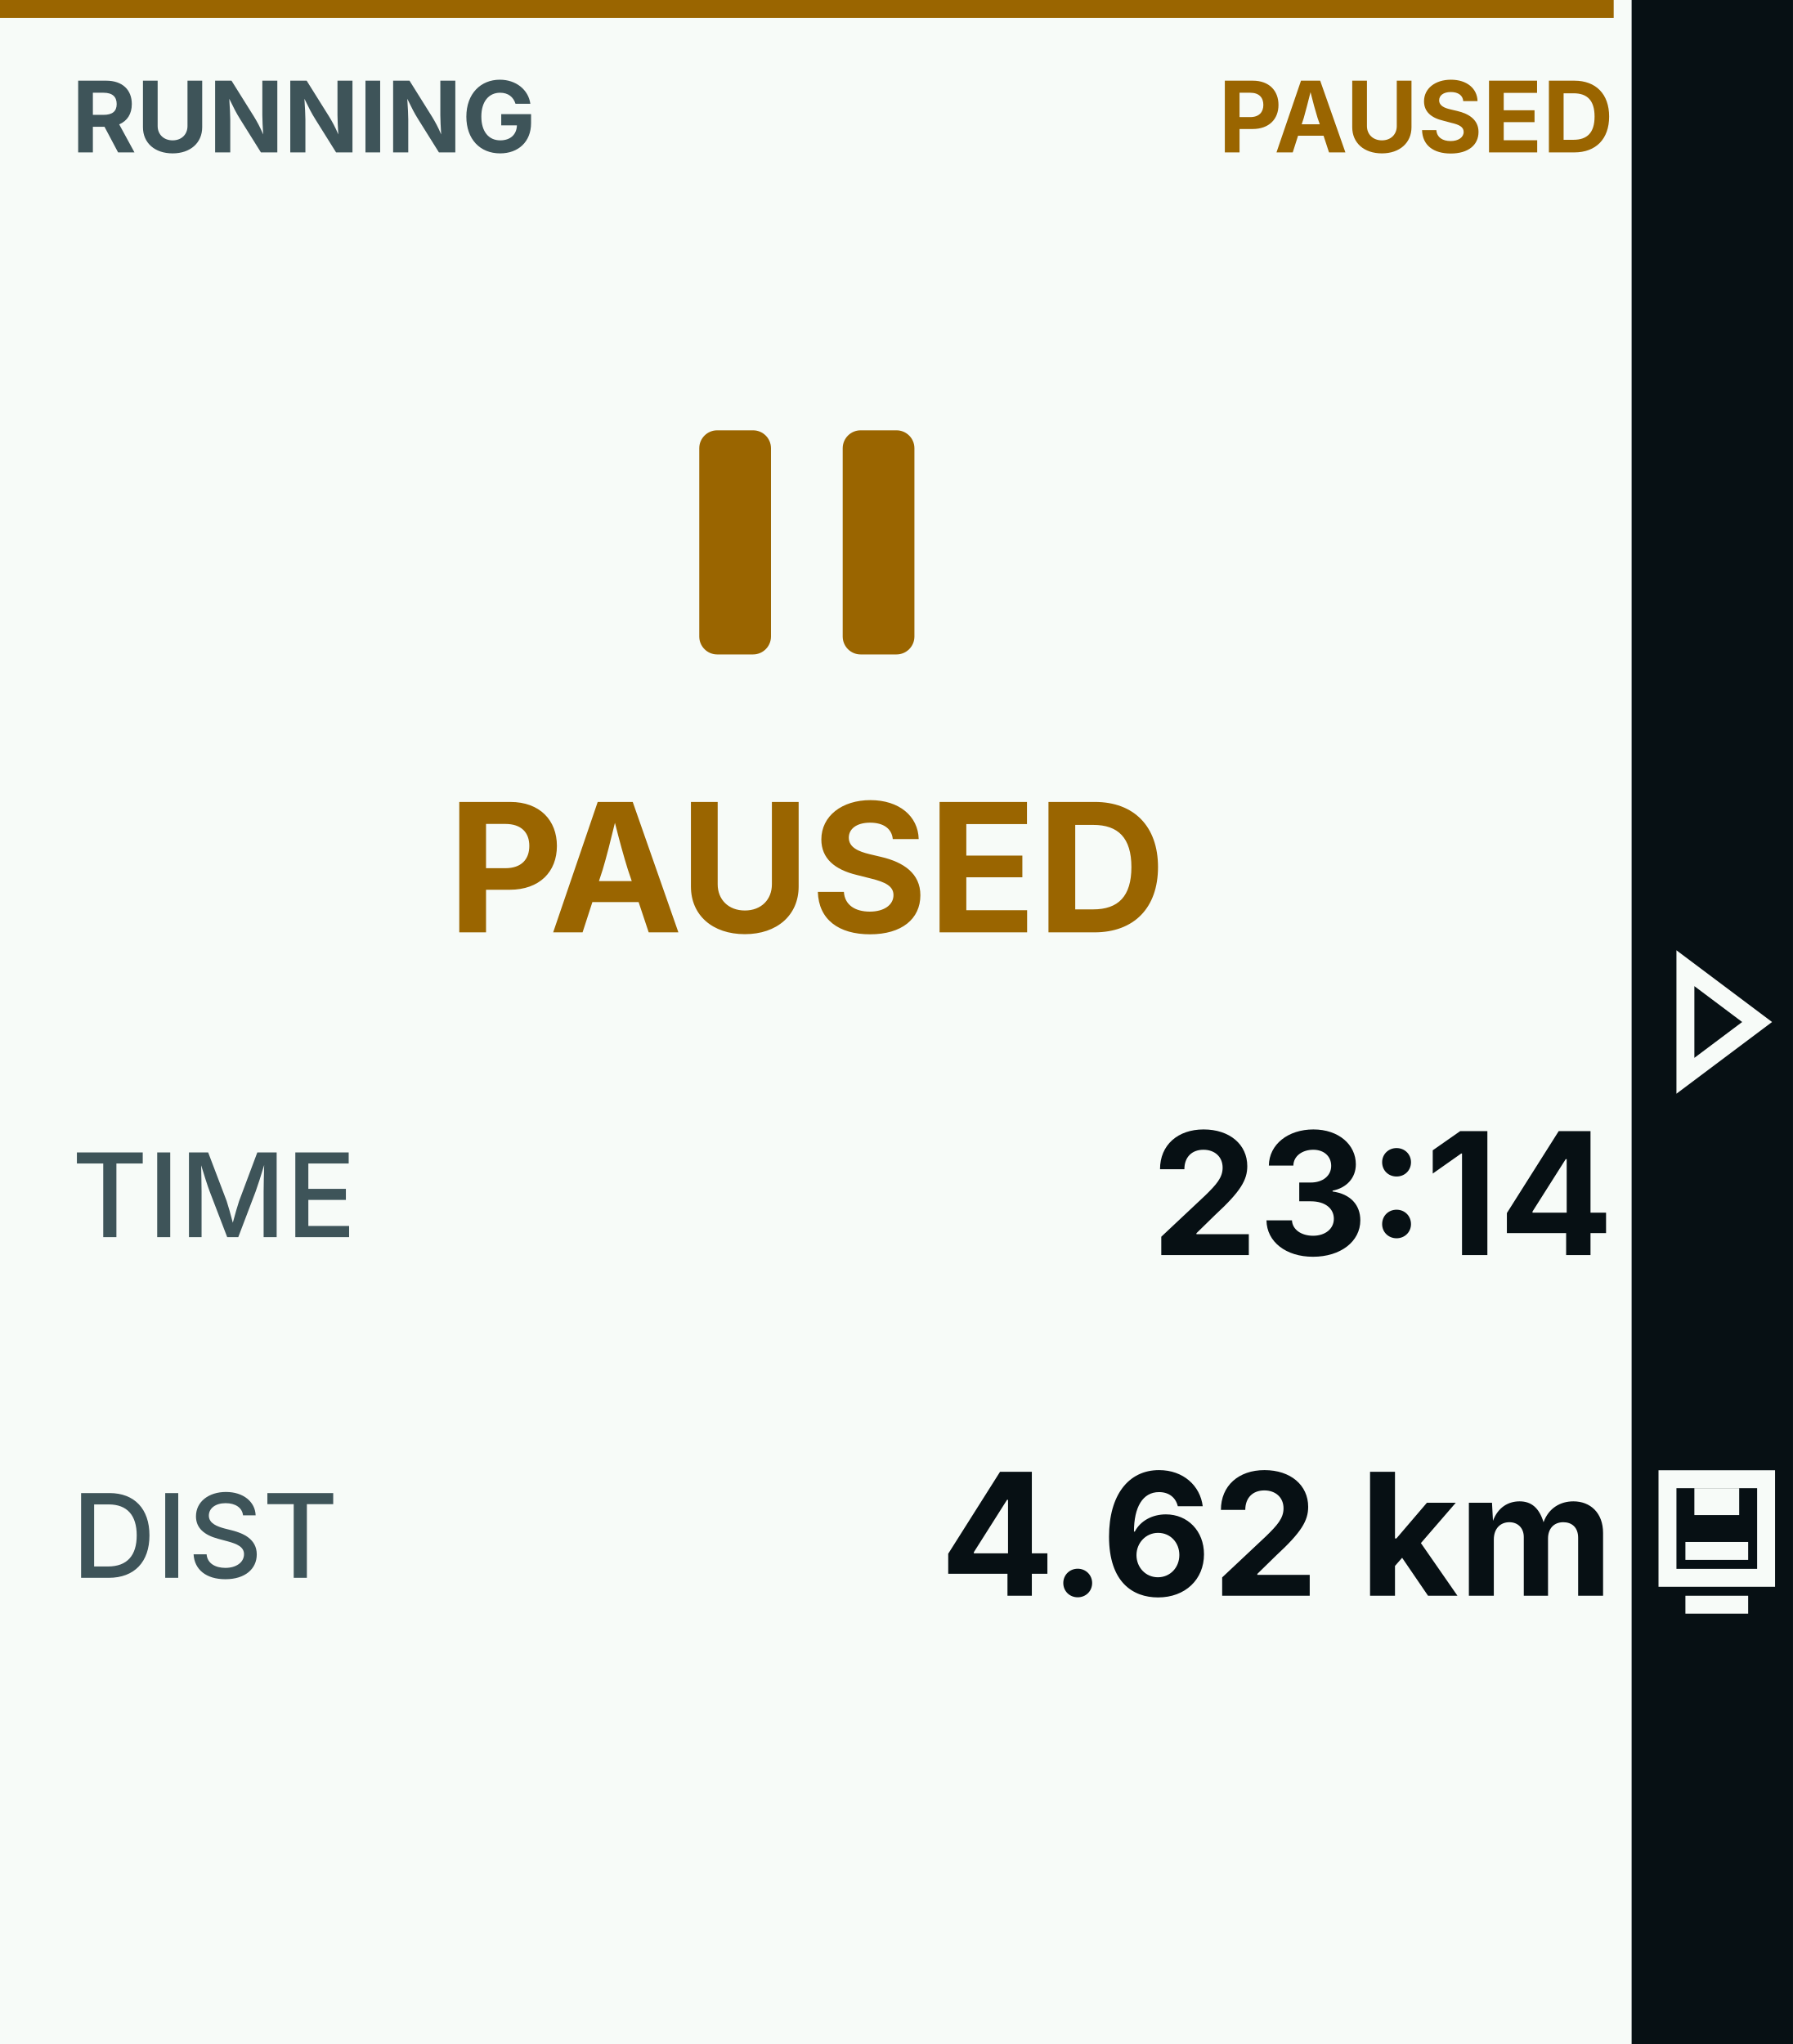
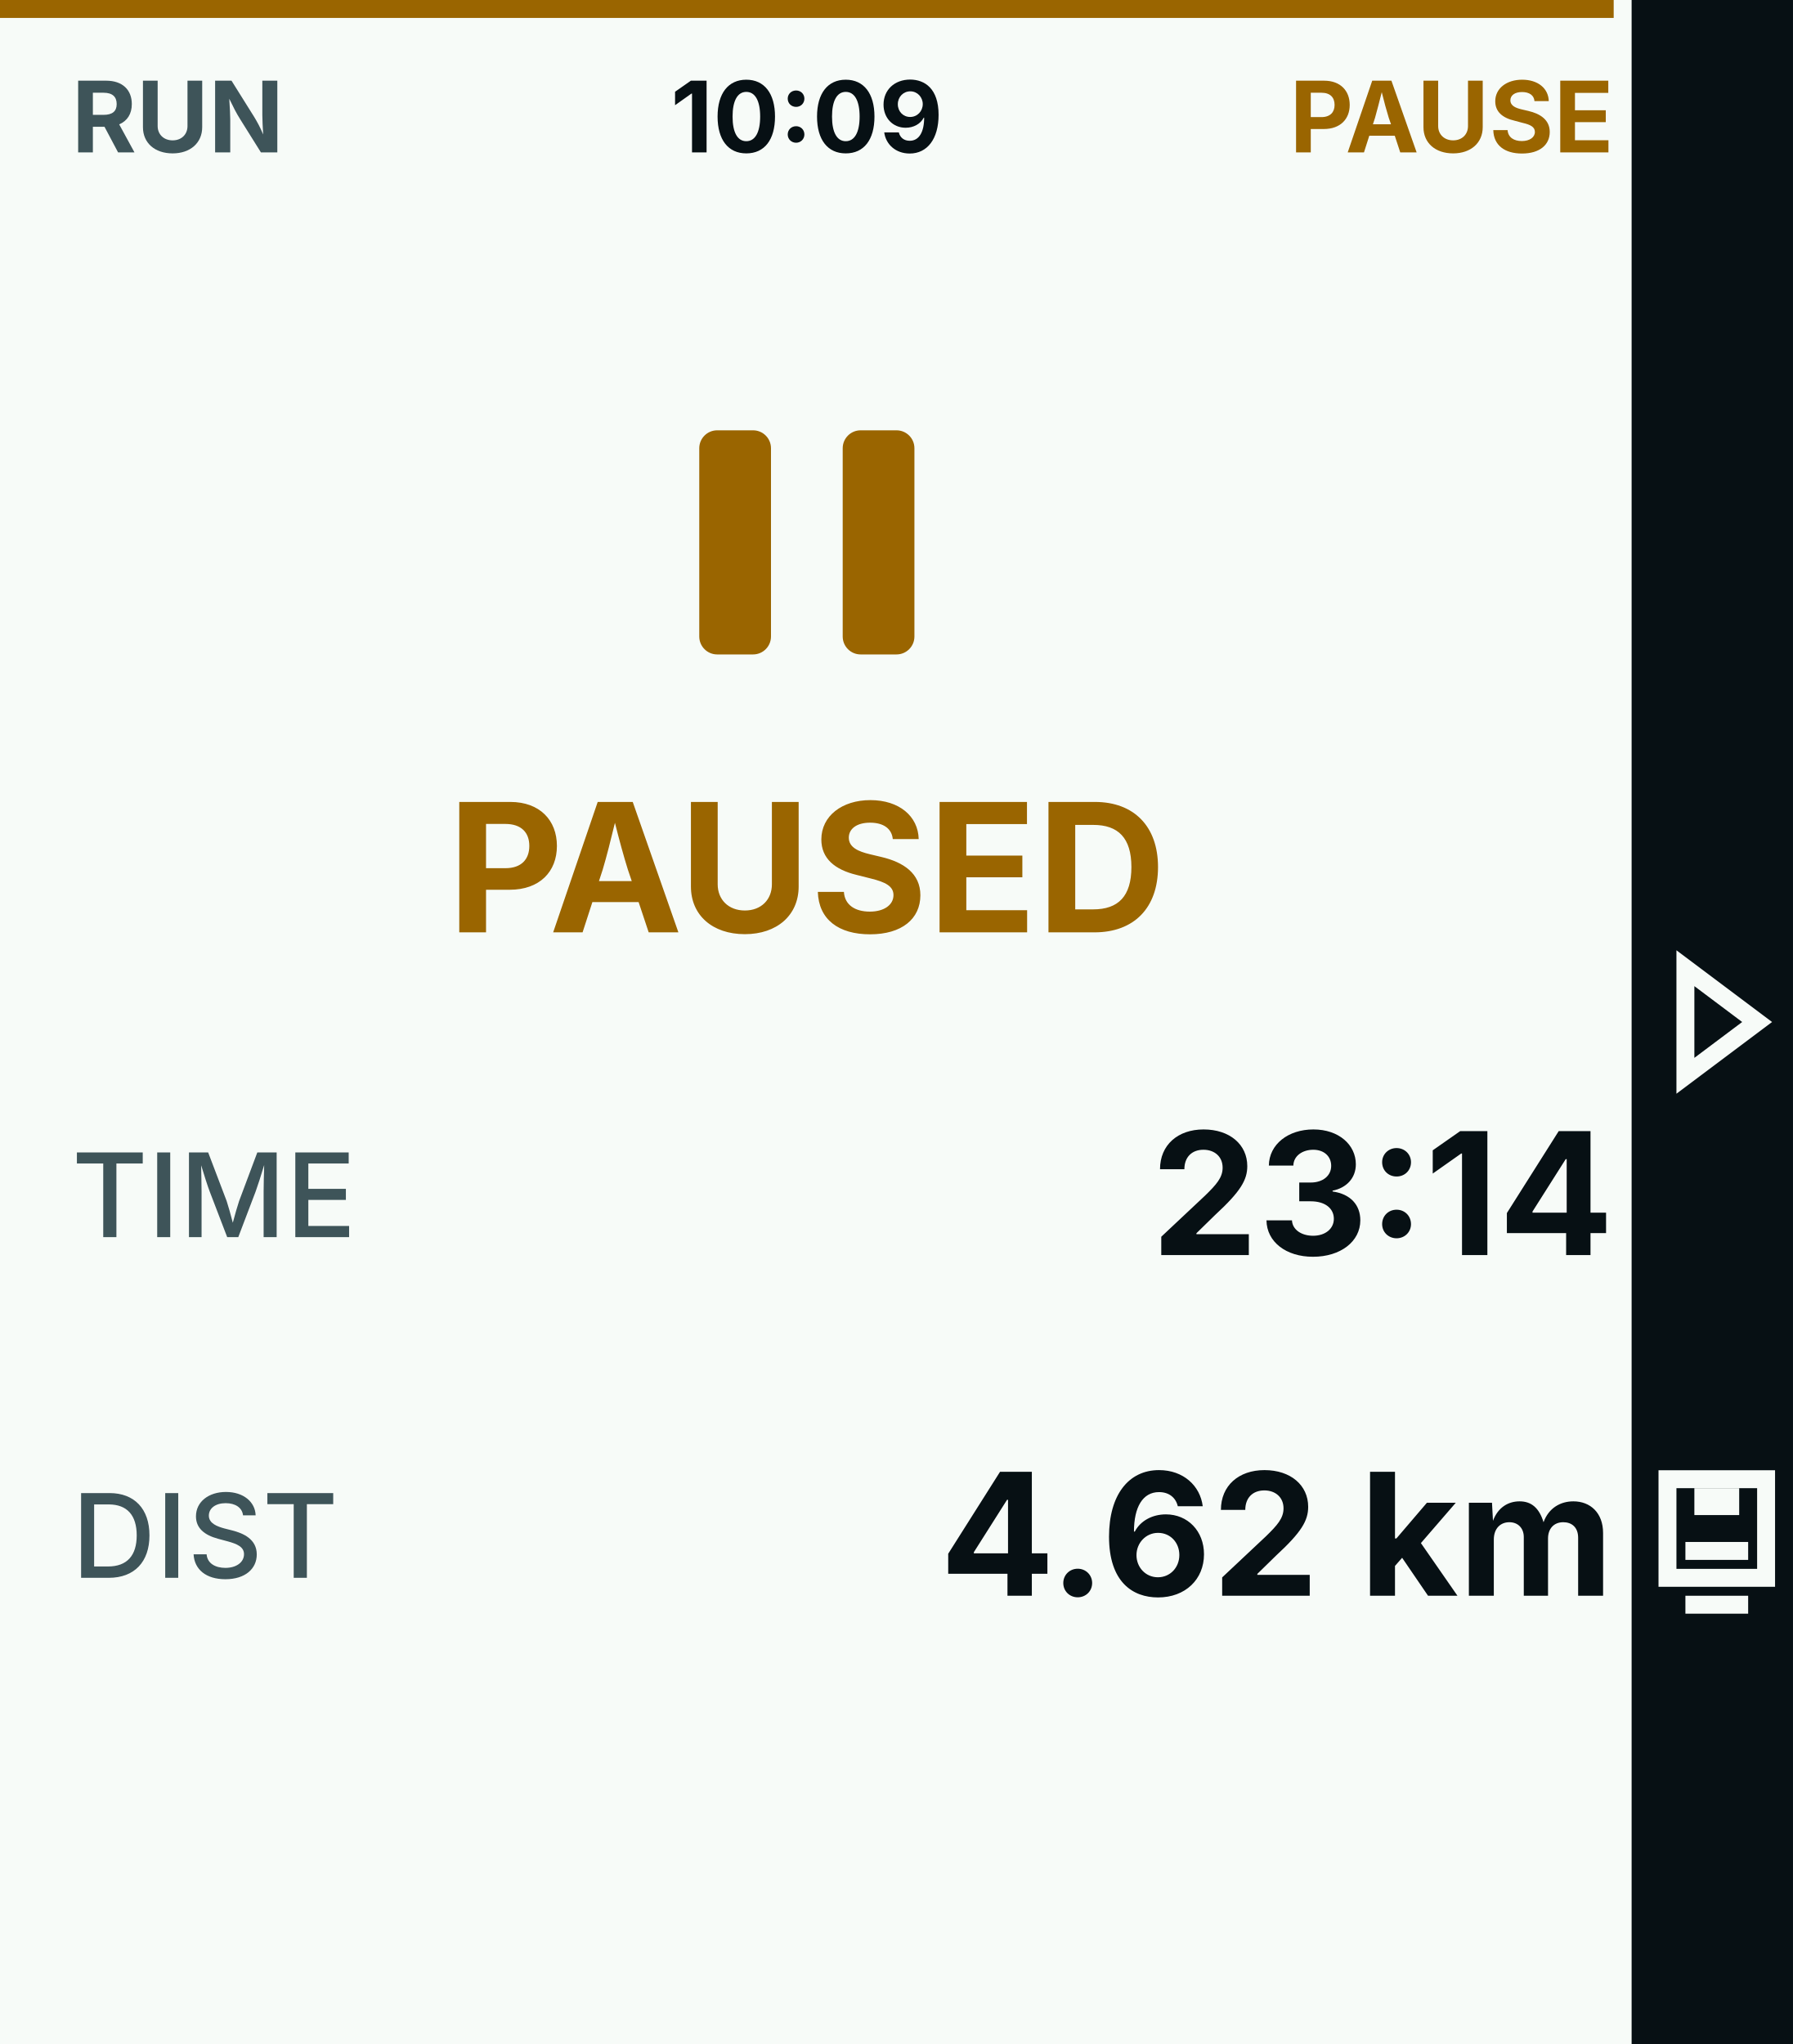
<svg xmlns="http://www.w3.org/2000/svg" width="400" height="456" viewBox="0 0 200 228">
  <style>
  .status { font: 700 11px -apple-system, BlinkMacSystemFont, "Segoe UI", sans-serif; letter-spacing: 0; }
  .timer { font: 800 31px -apple-system, BlinkMacSystemFont, "Segoe UI", sans-serif; letter-spacing: 0; }
  .label { font: 500 13px -apple-system, BlinkMacSystemFont, "Segoe UI", sans-serif; fill: #3e5459; letter-spacing: 0; }
  .value { font: 750 19px -apple-system, BlinkMacSystemFont, "Segoe UI", sans-serif; fill: #071014; letter-spacing: 0; }
  .menu { font: 750 16px -apple-system, BlinkMacSystemFont, "Segoe UI", sans-serif; letter-spacing: 0; }
  .footer { font: 500 12px -apple-system, BlinkMacSystemFont, "Segoe UI", sans-serif; fill: #3e5459; letter-spacing: 0; }
  .title { font: 750 20px -apple-system, BlinkMacSystemFont, "Segoe UI", sans-serif; letter-spacing: 0; }
</style>
  <rect width="200" height="228" fill="#f7fbf8" />
  <rect width="180" height="2" fill="#9a6500" />
-   <text x="8" y="17" class="status" fill="#3e5459">RUNNING</text>
-   <text x="180" y="17" class="status" fill="#9a6500" text-anchor="end">PAUSED</text>
+   <text x="8" y="17" class="status" fill="#3e5459">RUN</text>
+   <text x="90" y="17" class="status" fill="#071014" text-anchor="middle">10:09</text>
+   <text x="180" y="17" class="status" fill="#9a6500" text-anchor="end">PAUSE</text>
  <g fill="#9a6500">
    <rect x="78" y="48" width="8" height="25" rx="2" />
    <rect x="94" y="48" width="8" height="25" rx="2" />
  </g>
  <text x="90" y="104" class="title" fill="#9a6500" text-anchor="middle">PAUSED</text>
  <text x="8" y="138" class="label">TIME</text>
  <text x="180" y="140" class="value" text-anchor="end">23:14</text>
  <text x="8" y="176" class="label">DIST</text>
  <text x="180" y="178" class="value" text-anchor="end">4.62 km</text>
  <rect x="182" y="0" width="18" height="228" fill="#071014" />
  <path d="M188 108 L196 114 L188 120 Z" fill="none" stroke="#f7fbf8" stroke-width="2" />
  <g fill="none" stroke="#f7fbf8" stroke-width="2">
    <rect x="186" y="165" width="11" height="11" />
    <path d="M188 173 L195 173 M188 179 L195 179" />
  </g>
  <rect x="189" y="166" width="5" height="3" fill="#f7fbf8" />
</svg>
